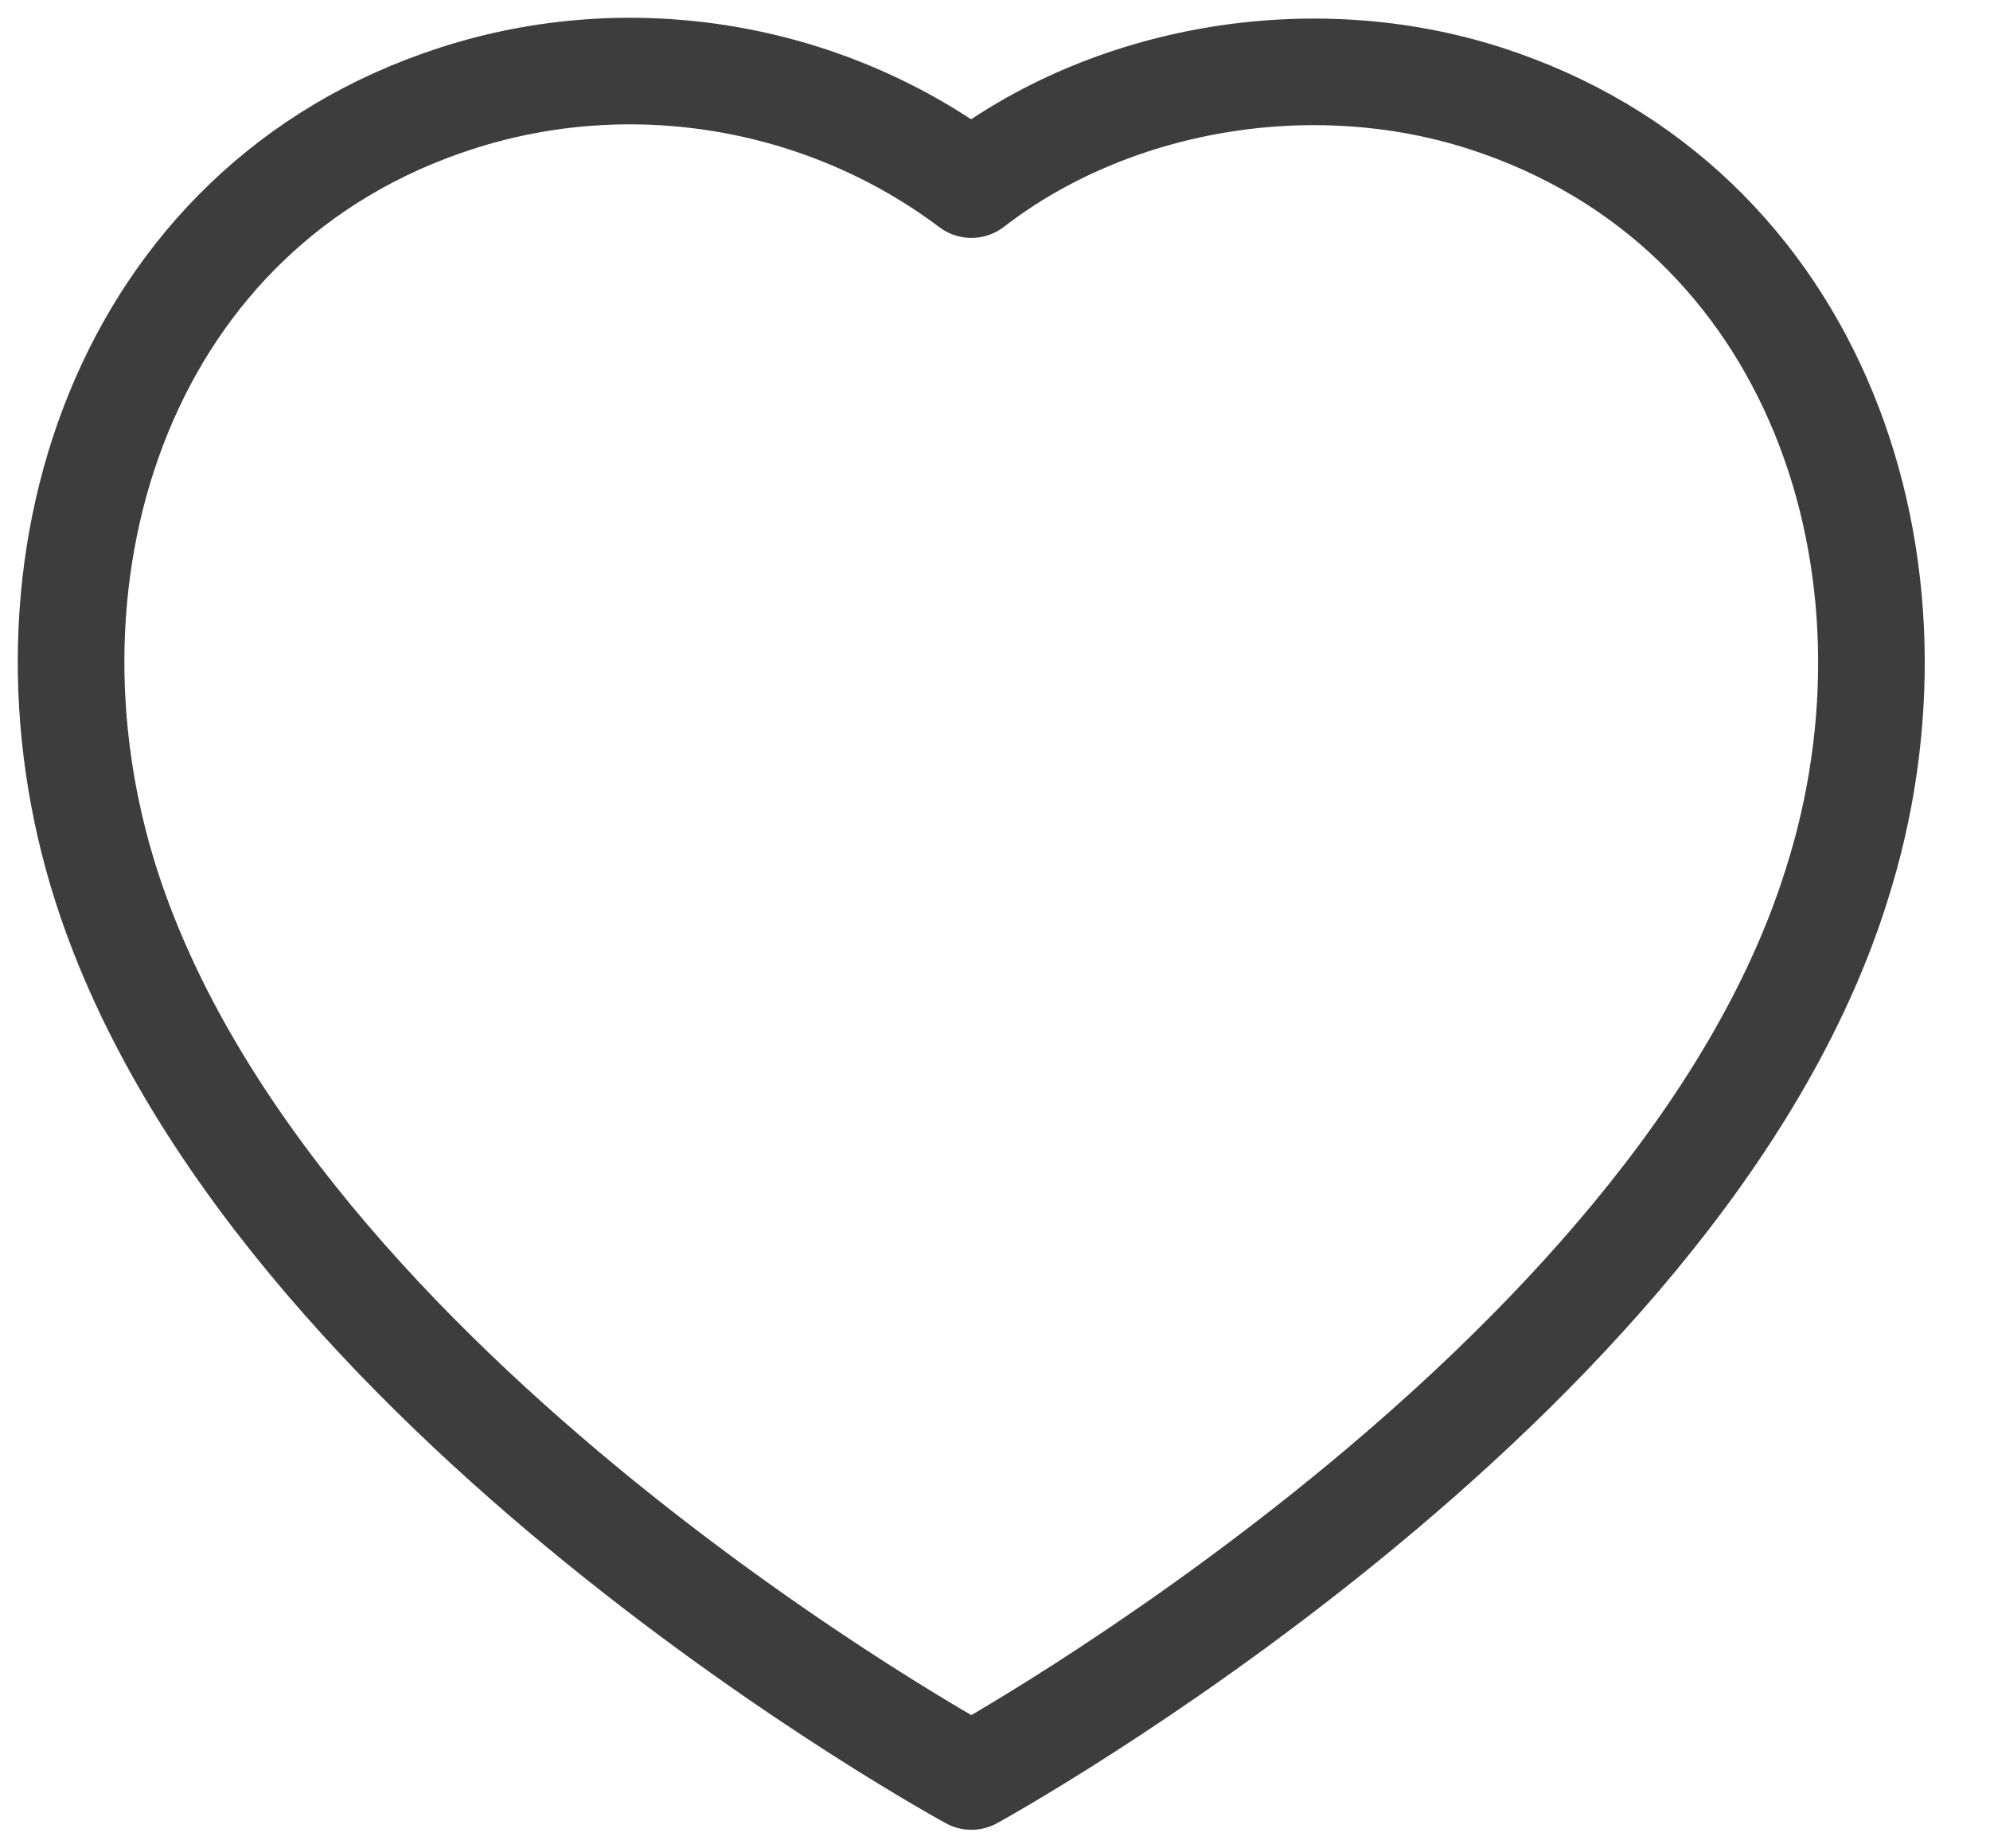
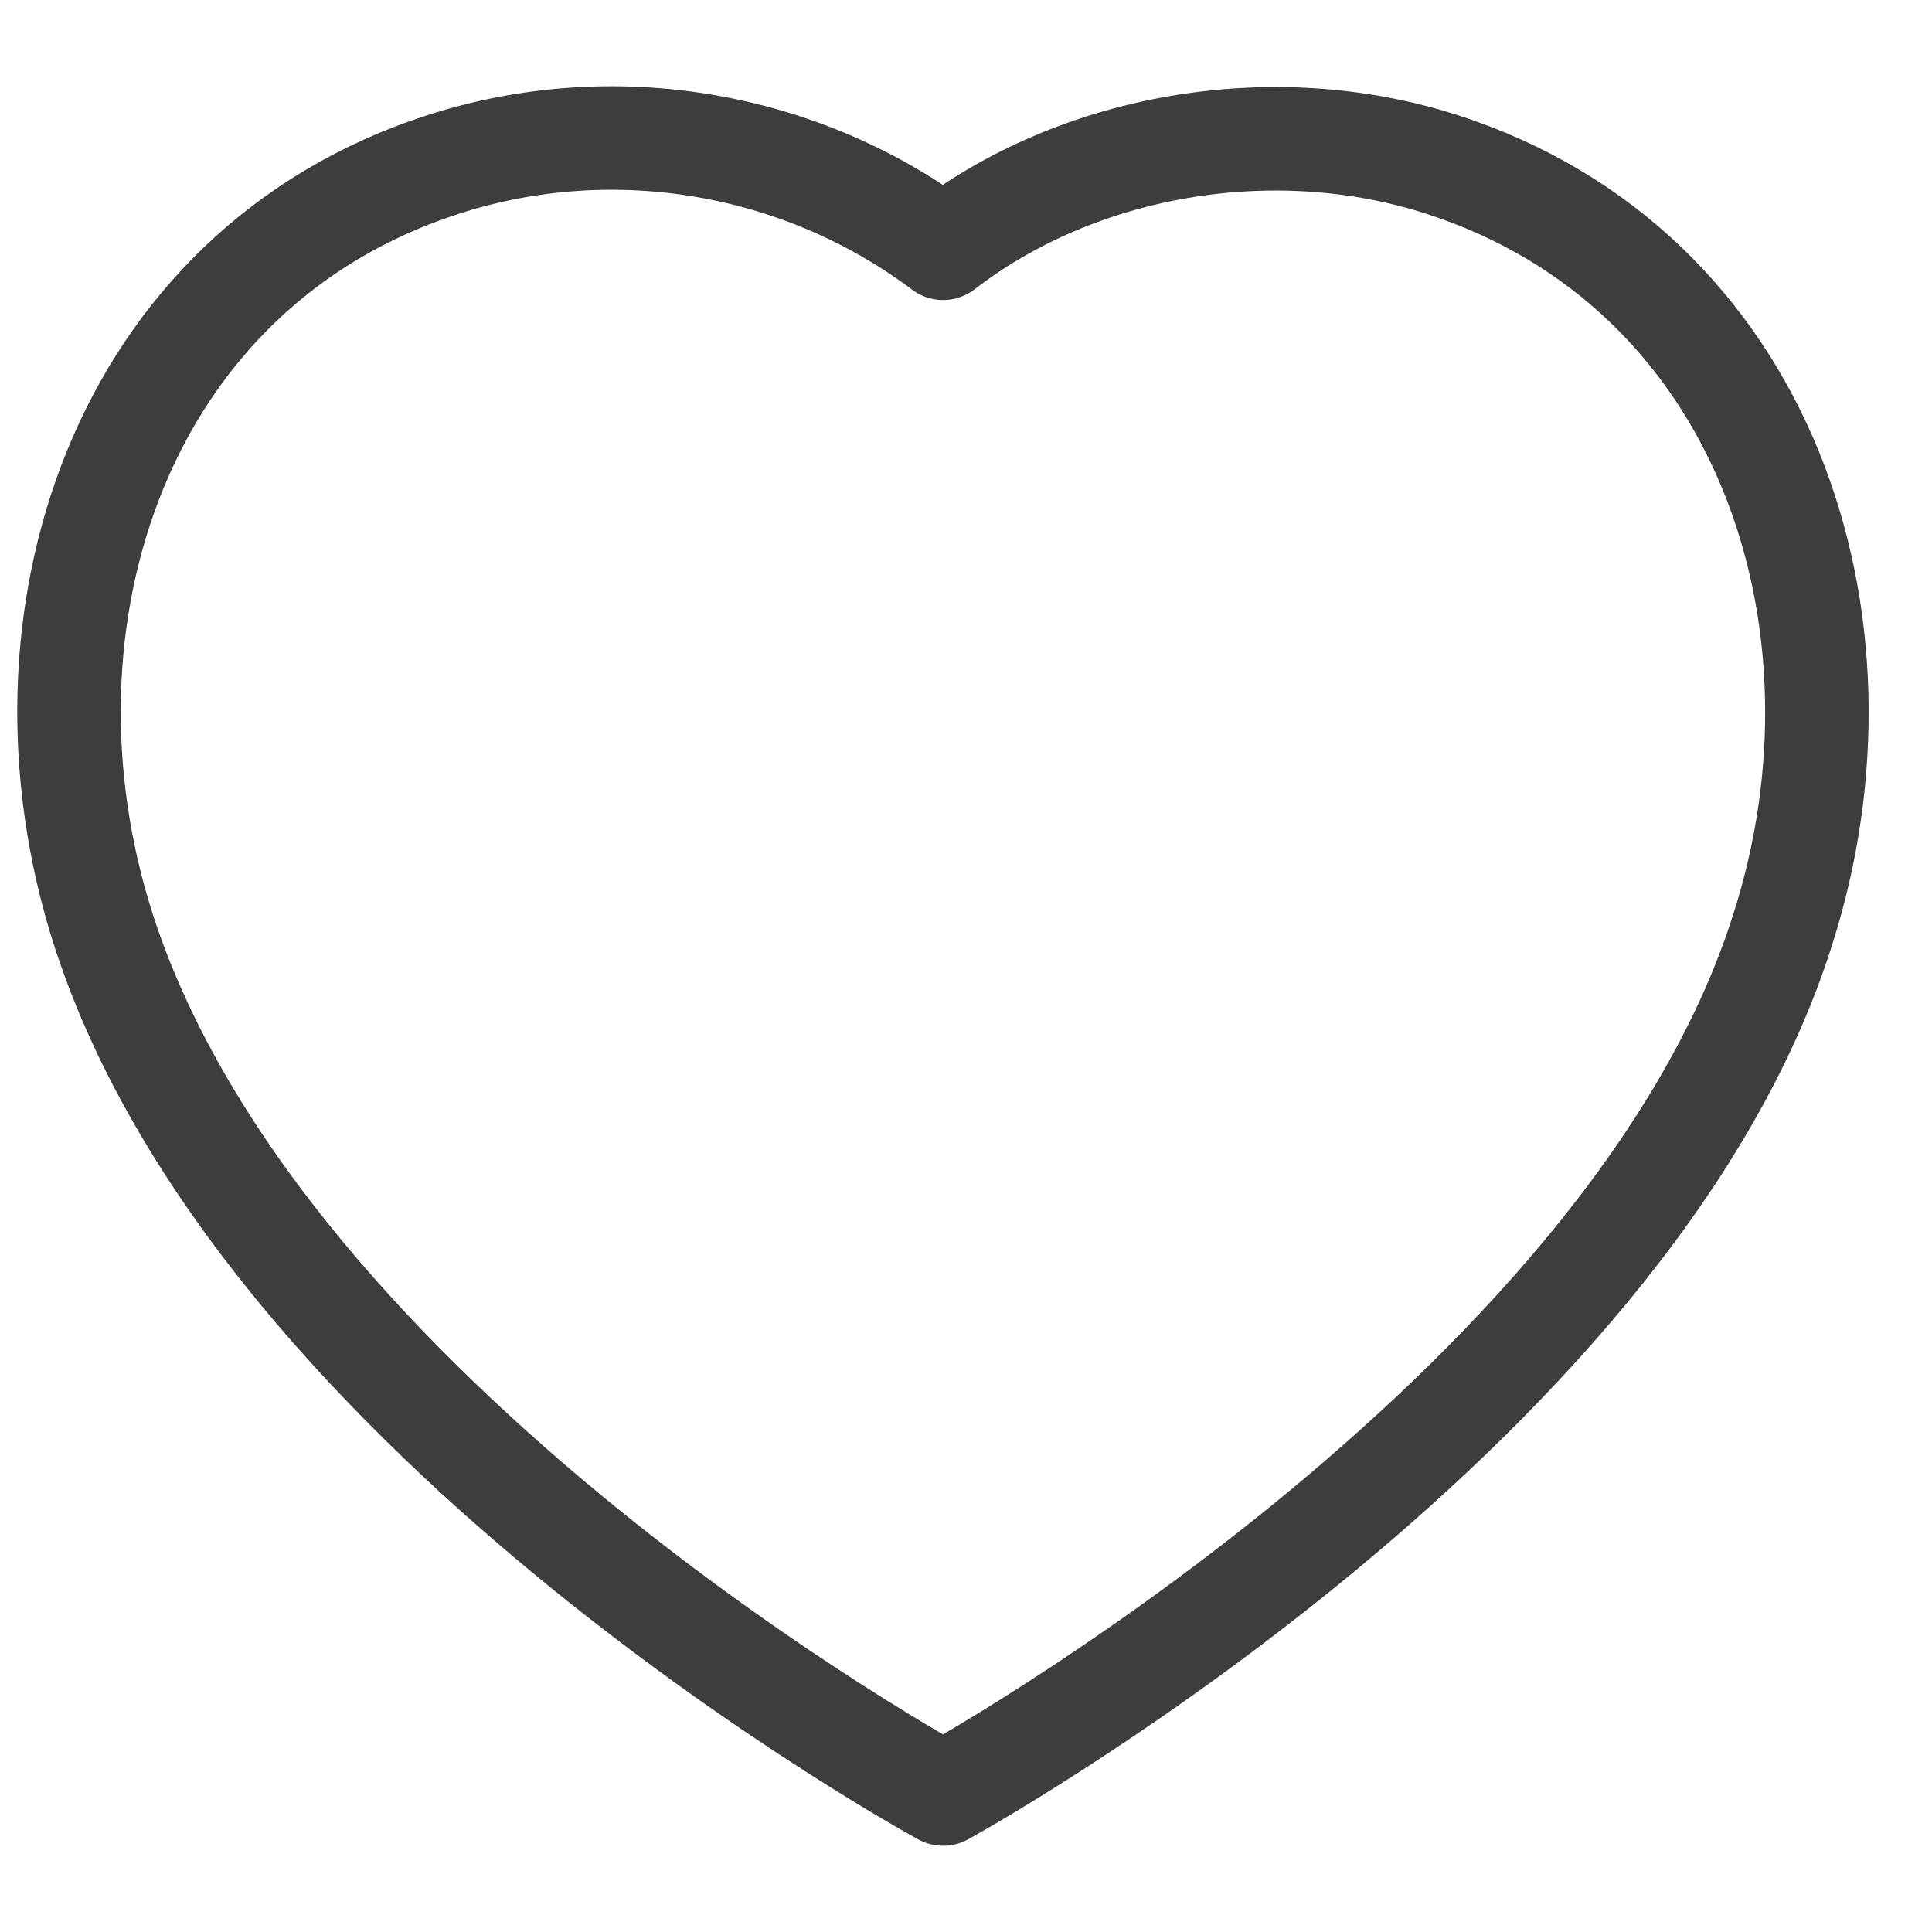
- <svg xmlns="http://www.w3.org/2000/svg" width="28" height="26" viewBox="0 0 28 26" fill="none">
+ <svg xmlns="http://www.w3.org/2000/svg" width="24" height="24" viewBox="0 0 28 26" fill="none">
  <path fill-rule="evenodd" clip-rule="evenodd" d="M1.496 12.466C0.065 7.998 1.737 2.893 6.427 1.382C8.894 0.586 11.617 1.055 13.668 2.598C15.608 1.098 18.431 0.591 20.895 1.382C25.585 2.893 27.268 7.998 25.838 12.466C23.611 19.546 13.668 25 13.668 25C13.668 25 3.797 19.629 1.496 12.466Z" stroke="#3D3D3D" stroke-width="1.5" stroke-linecap="round" stroke-linejoin="round" />
</svg>
